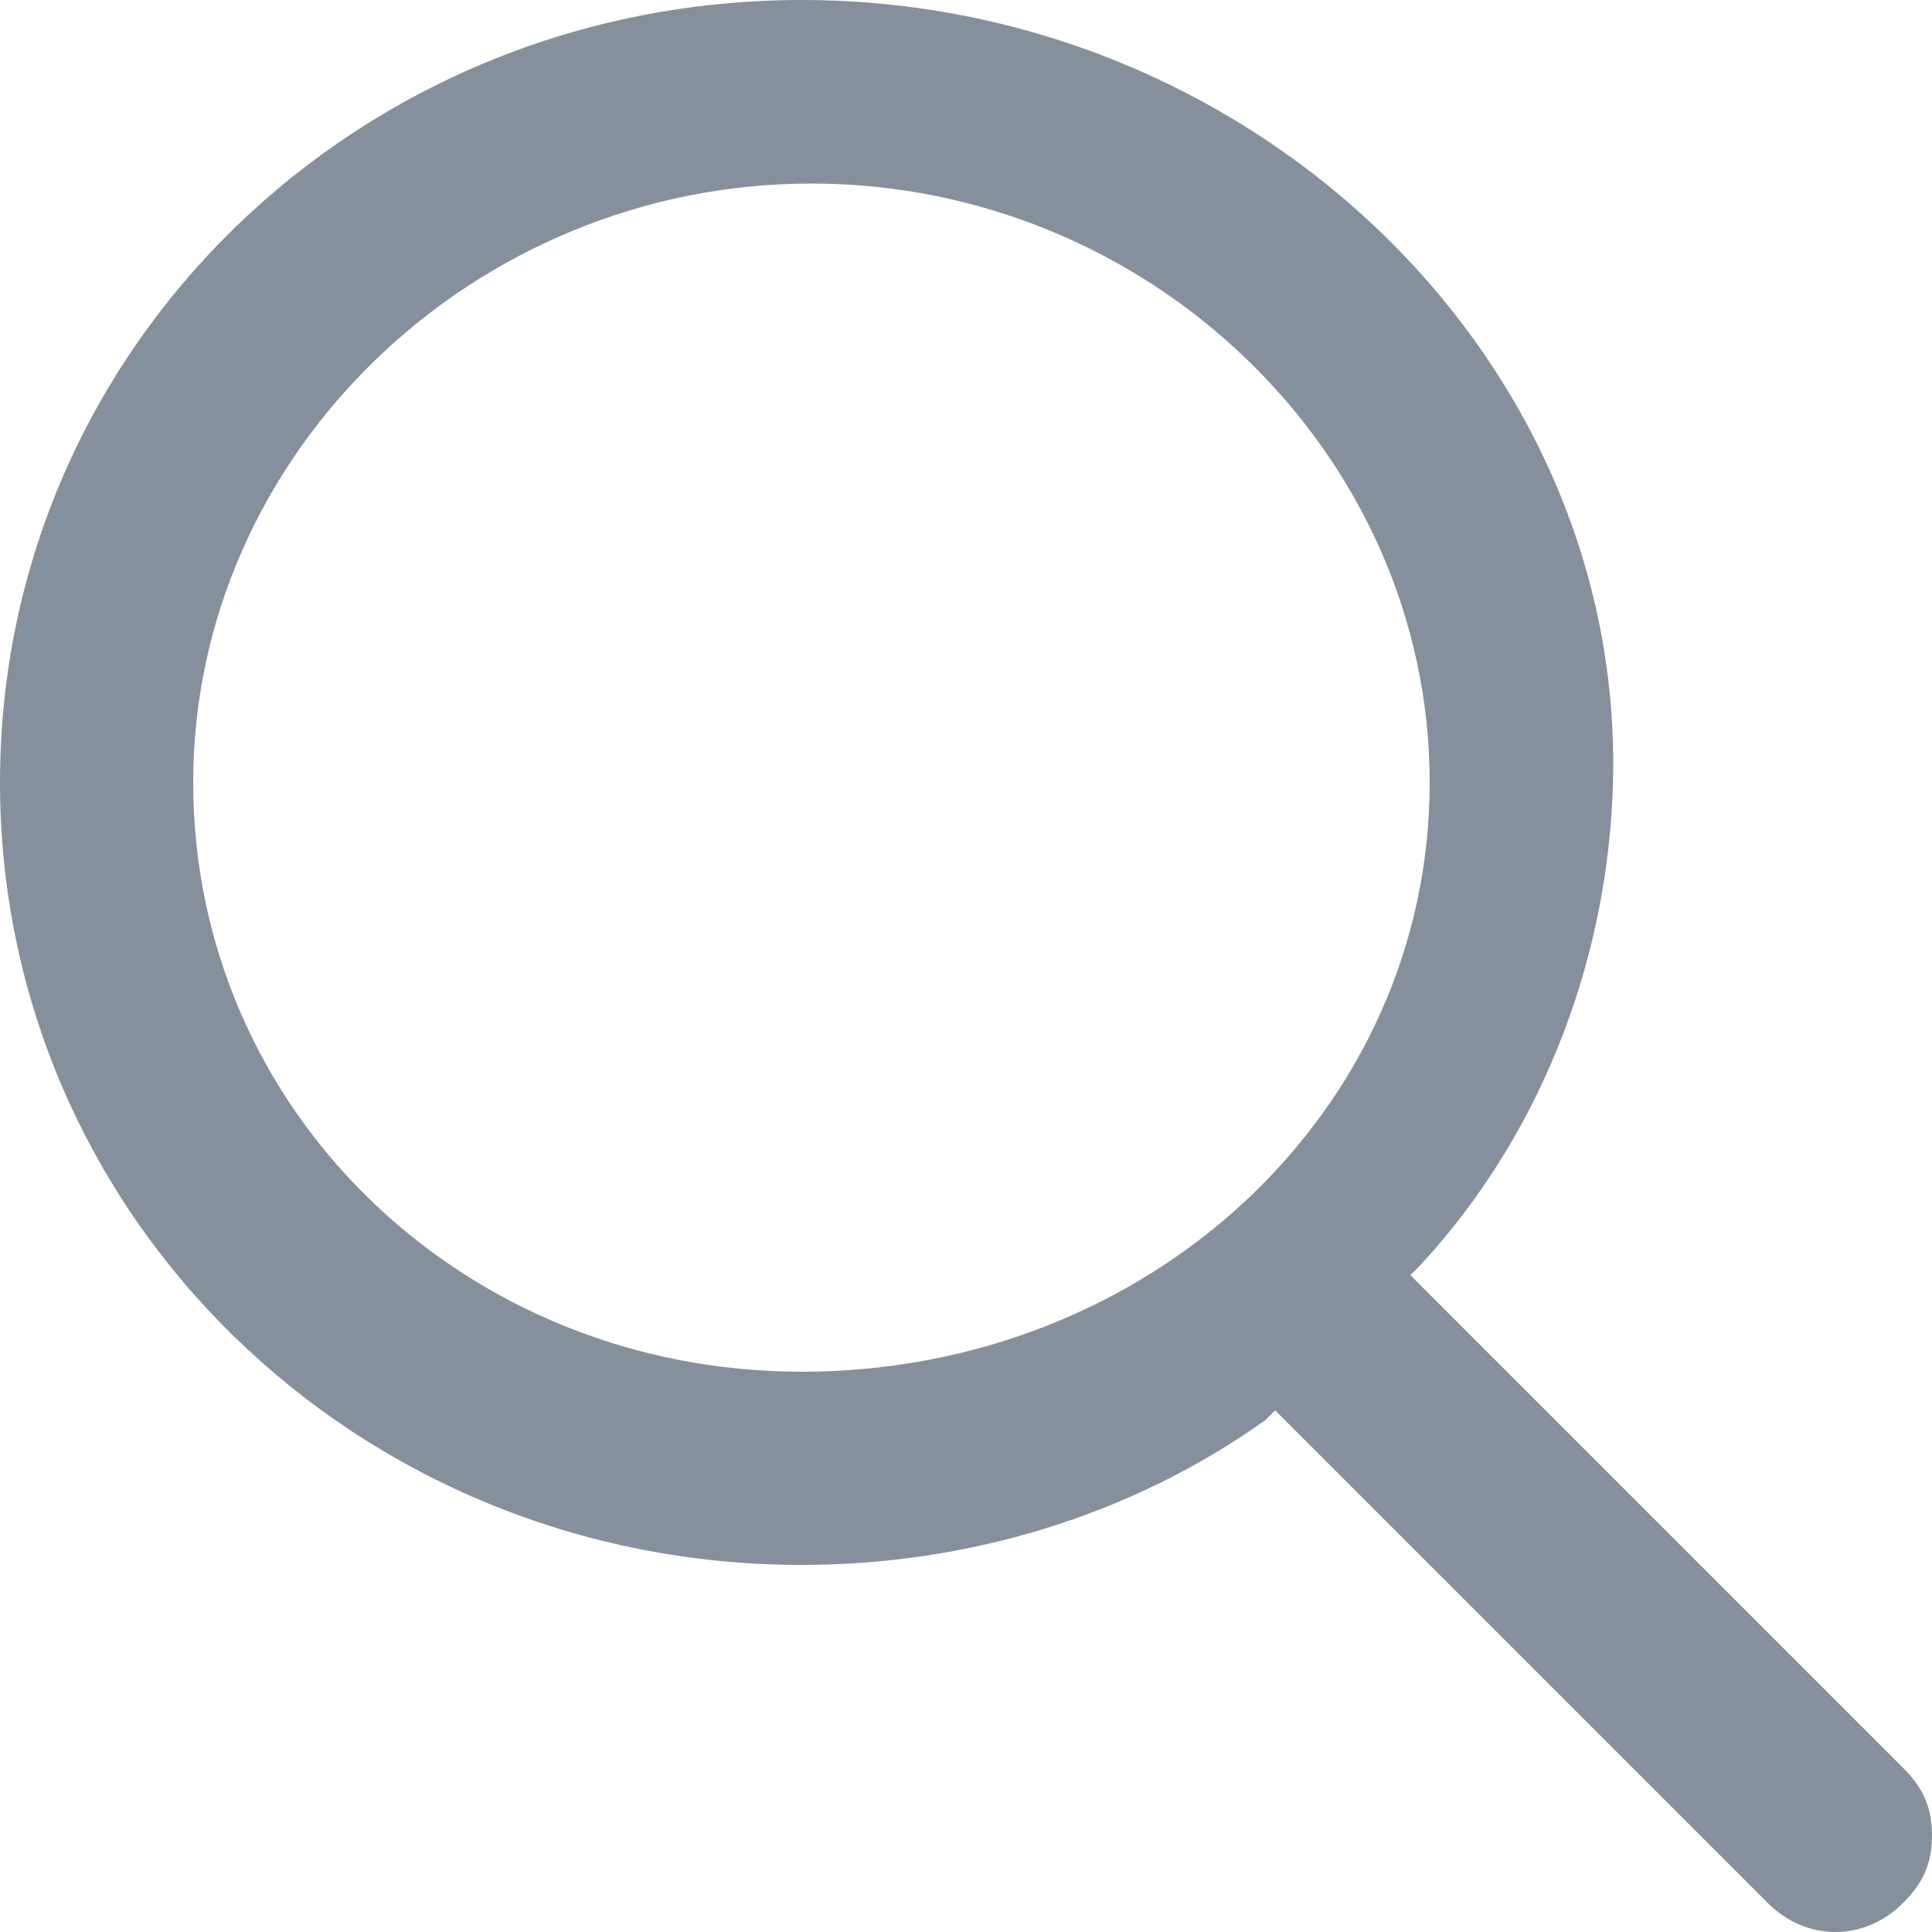
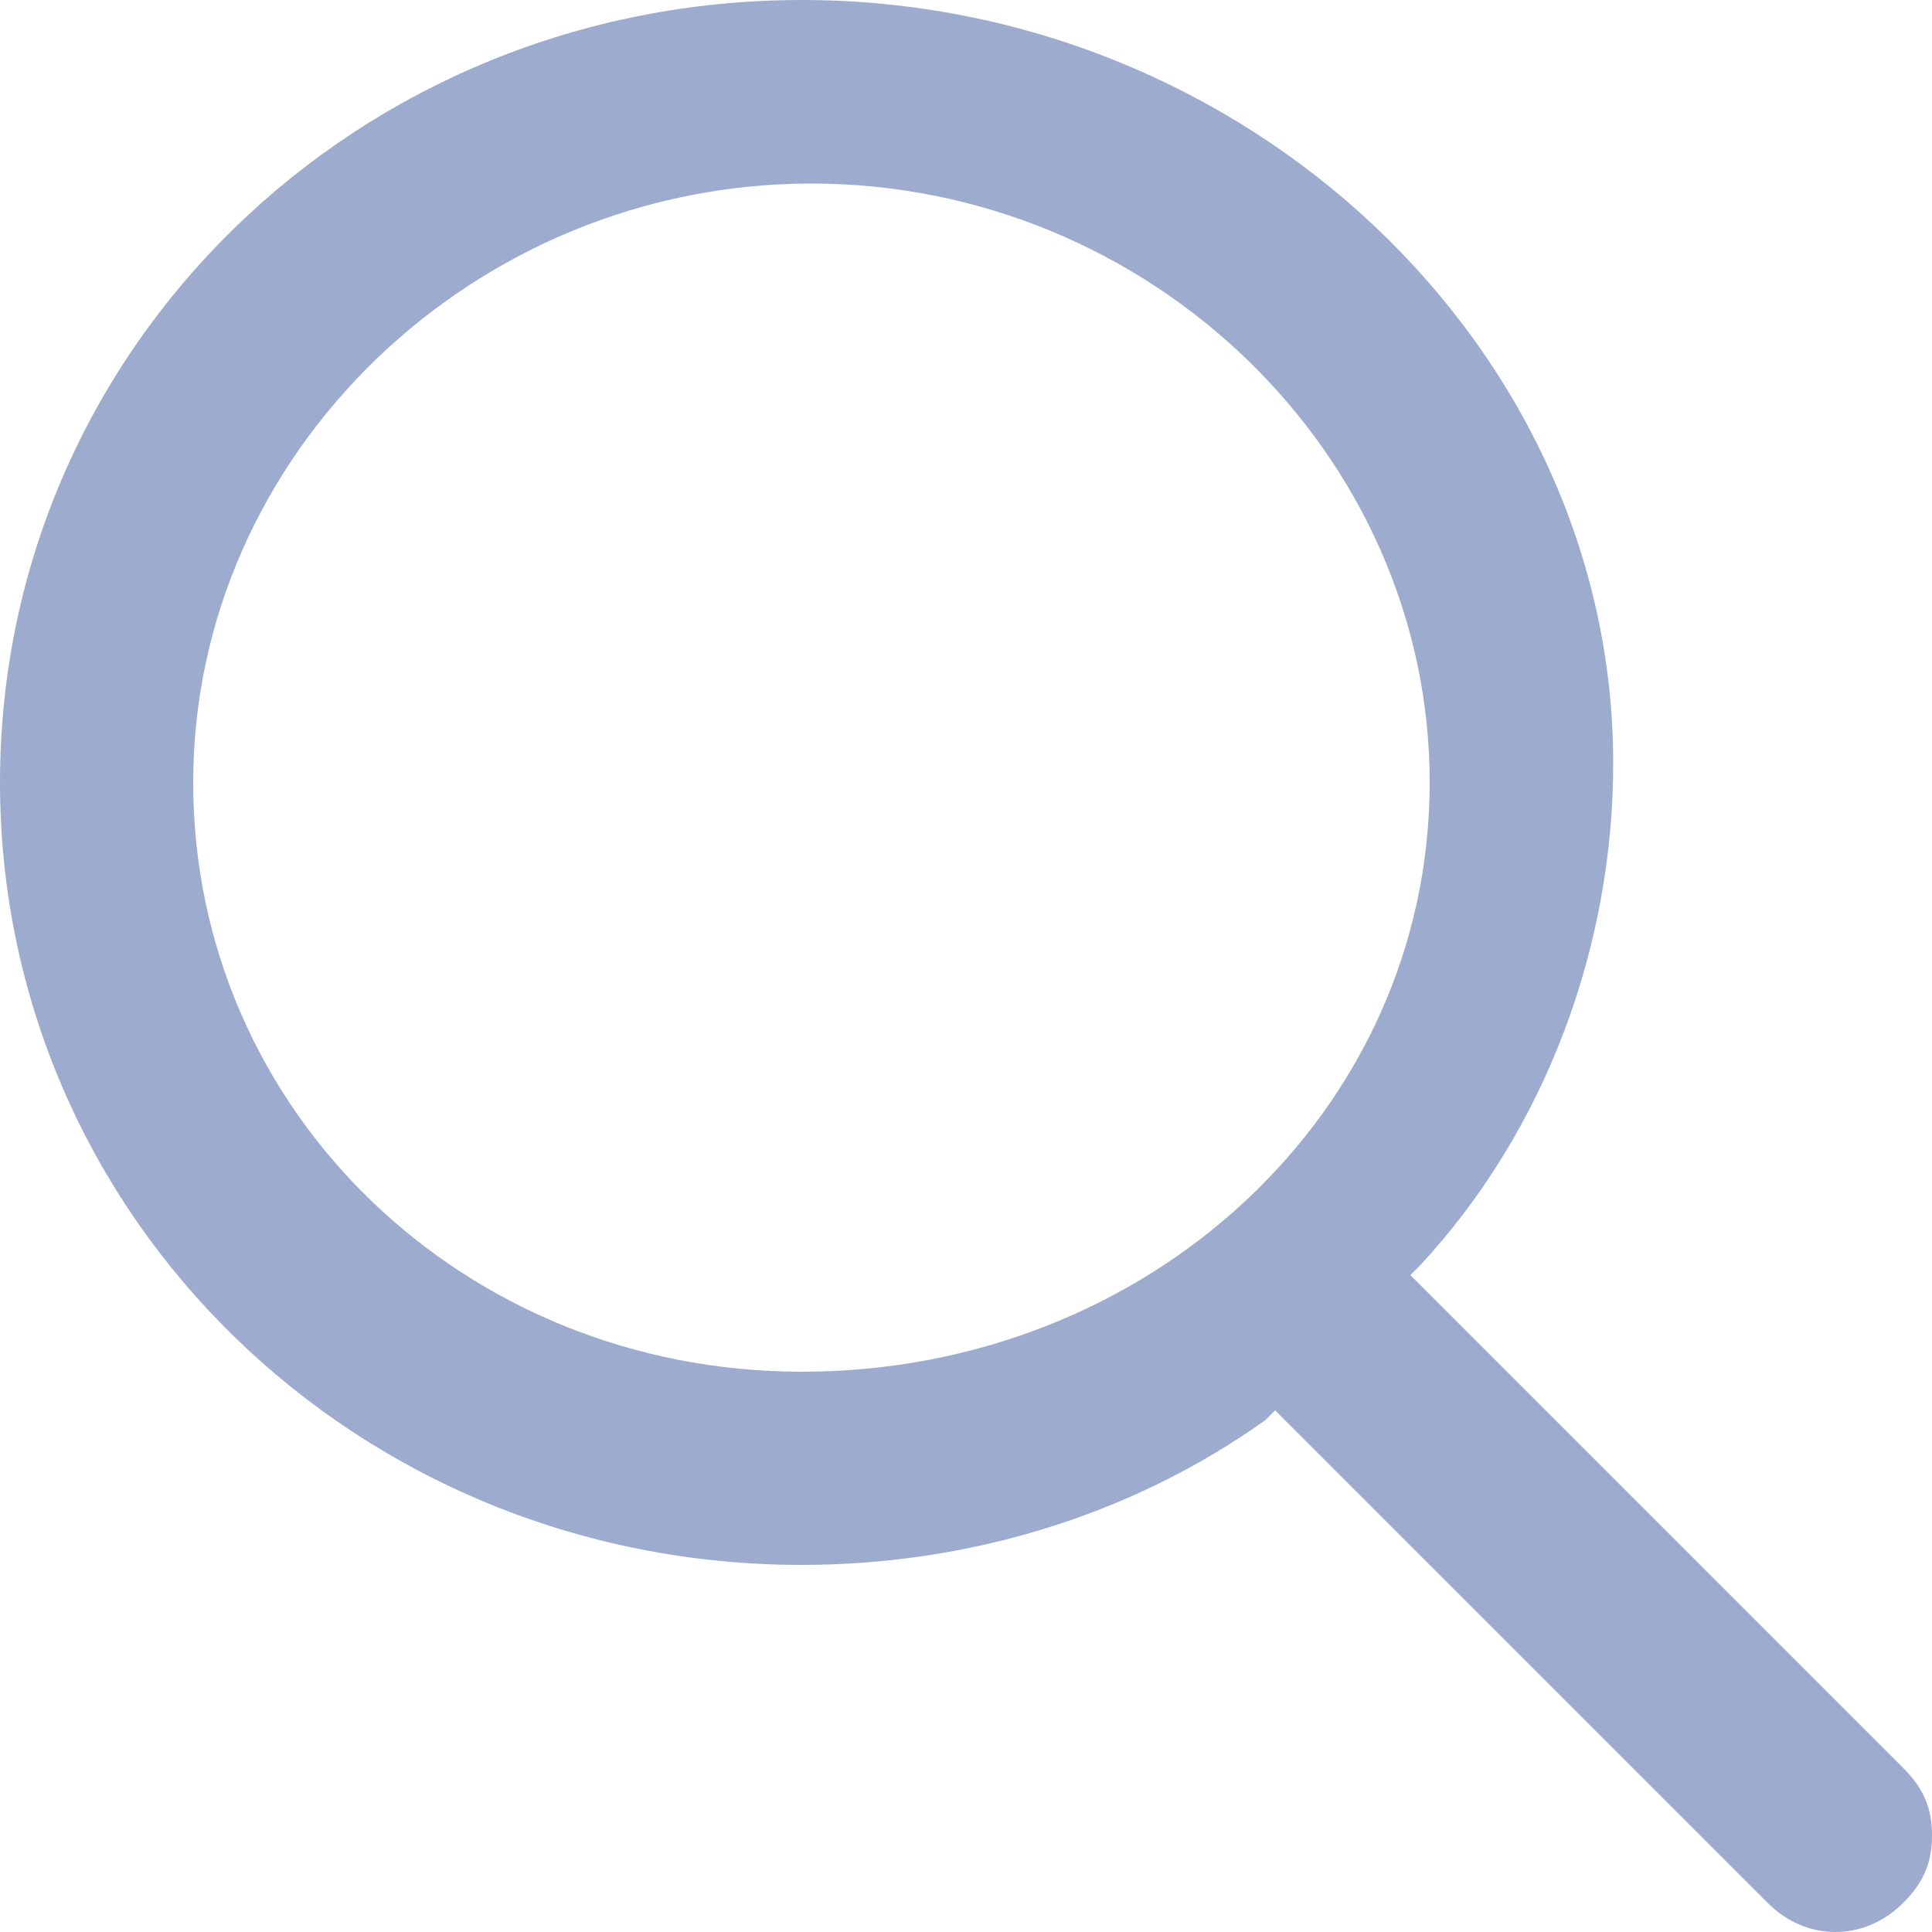
<svg xmlns="http://www.w3.org/2000/svg" width="20" height="20" viewBox="0 0 20 20" fill="none">
-   <path fill-rule="evenodd" clip-rule="evenodd" d="M8.3 0C3.7 0 0 3.6 0 8.1C0 12.6 3.7 16.2 8.3 16.2C10 16.2 11.7 15.7 13.1 14.7L13.2 14.6L18.3 19.7C18.7 20.1 19.3 20.1 19.7 19.7C19.9 19.5 20 19.3 20 19C20 18.7 19.9 18.5 19.7 18.3L14.6 13.2L14.7 13.1C16 11.7 16.7 9.8 16.7 7.9C16.7 3.6 12.9 0 8.3 0ZM8.3 14.2C4.8 14.2 2 11.5 2 8.1C2 4.7 4.9 1.9 8.4 1.9C11.9 1.9 14.8 4.7 14.8 8.1C14.8 11.5 11.9 14.2 8.3 14.2Z" fill="#86909C" />
+   <path fill-rule="evenodd" clip-rule="evenodd" d="M8.3 0C3.7 0 0 3.6 0 8.1C0 12.6 3.7 16.2 8.3 16.2C10 16.2 11.7 15.7 13.1 14.7L13.2 14.6L18.3 19.7C18.7 20.1 19.3 20.1 19.7 19.7C19.9 19.5 20 19.3 20 19C20 18.7 19.9 18.5 19.7 18.3L14.6 13.2L14.7 13.1C16 11.7 16.7 9.8 16.7 7.9C16.7 3.6 12.9 0 8.3 0ZM8.3 14.2C4.8 14.2 2 11.5 2 8.1C2 4.7 4.9 1.9 8.4 1.9C11.9 1.9 14.8 4.7 14.8 8.1C14.8 11.5 11.9 14.2 8.3 14.2Z" fill="#9DACCE" />
</svg>
